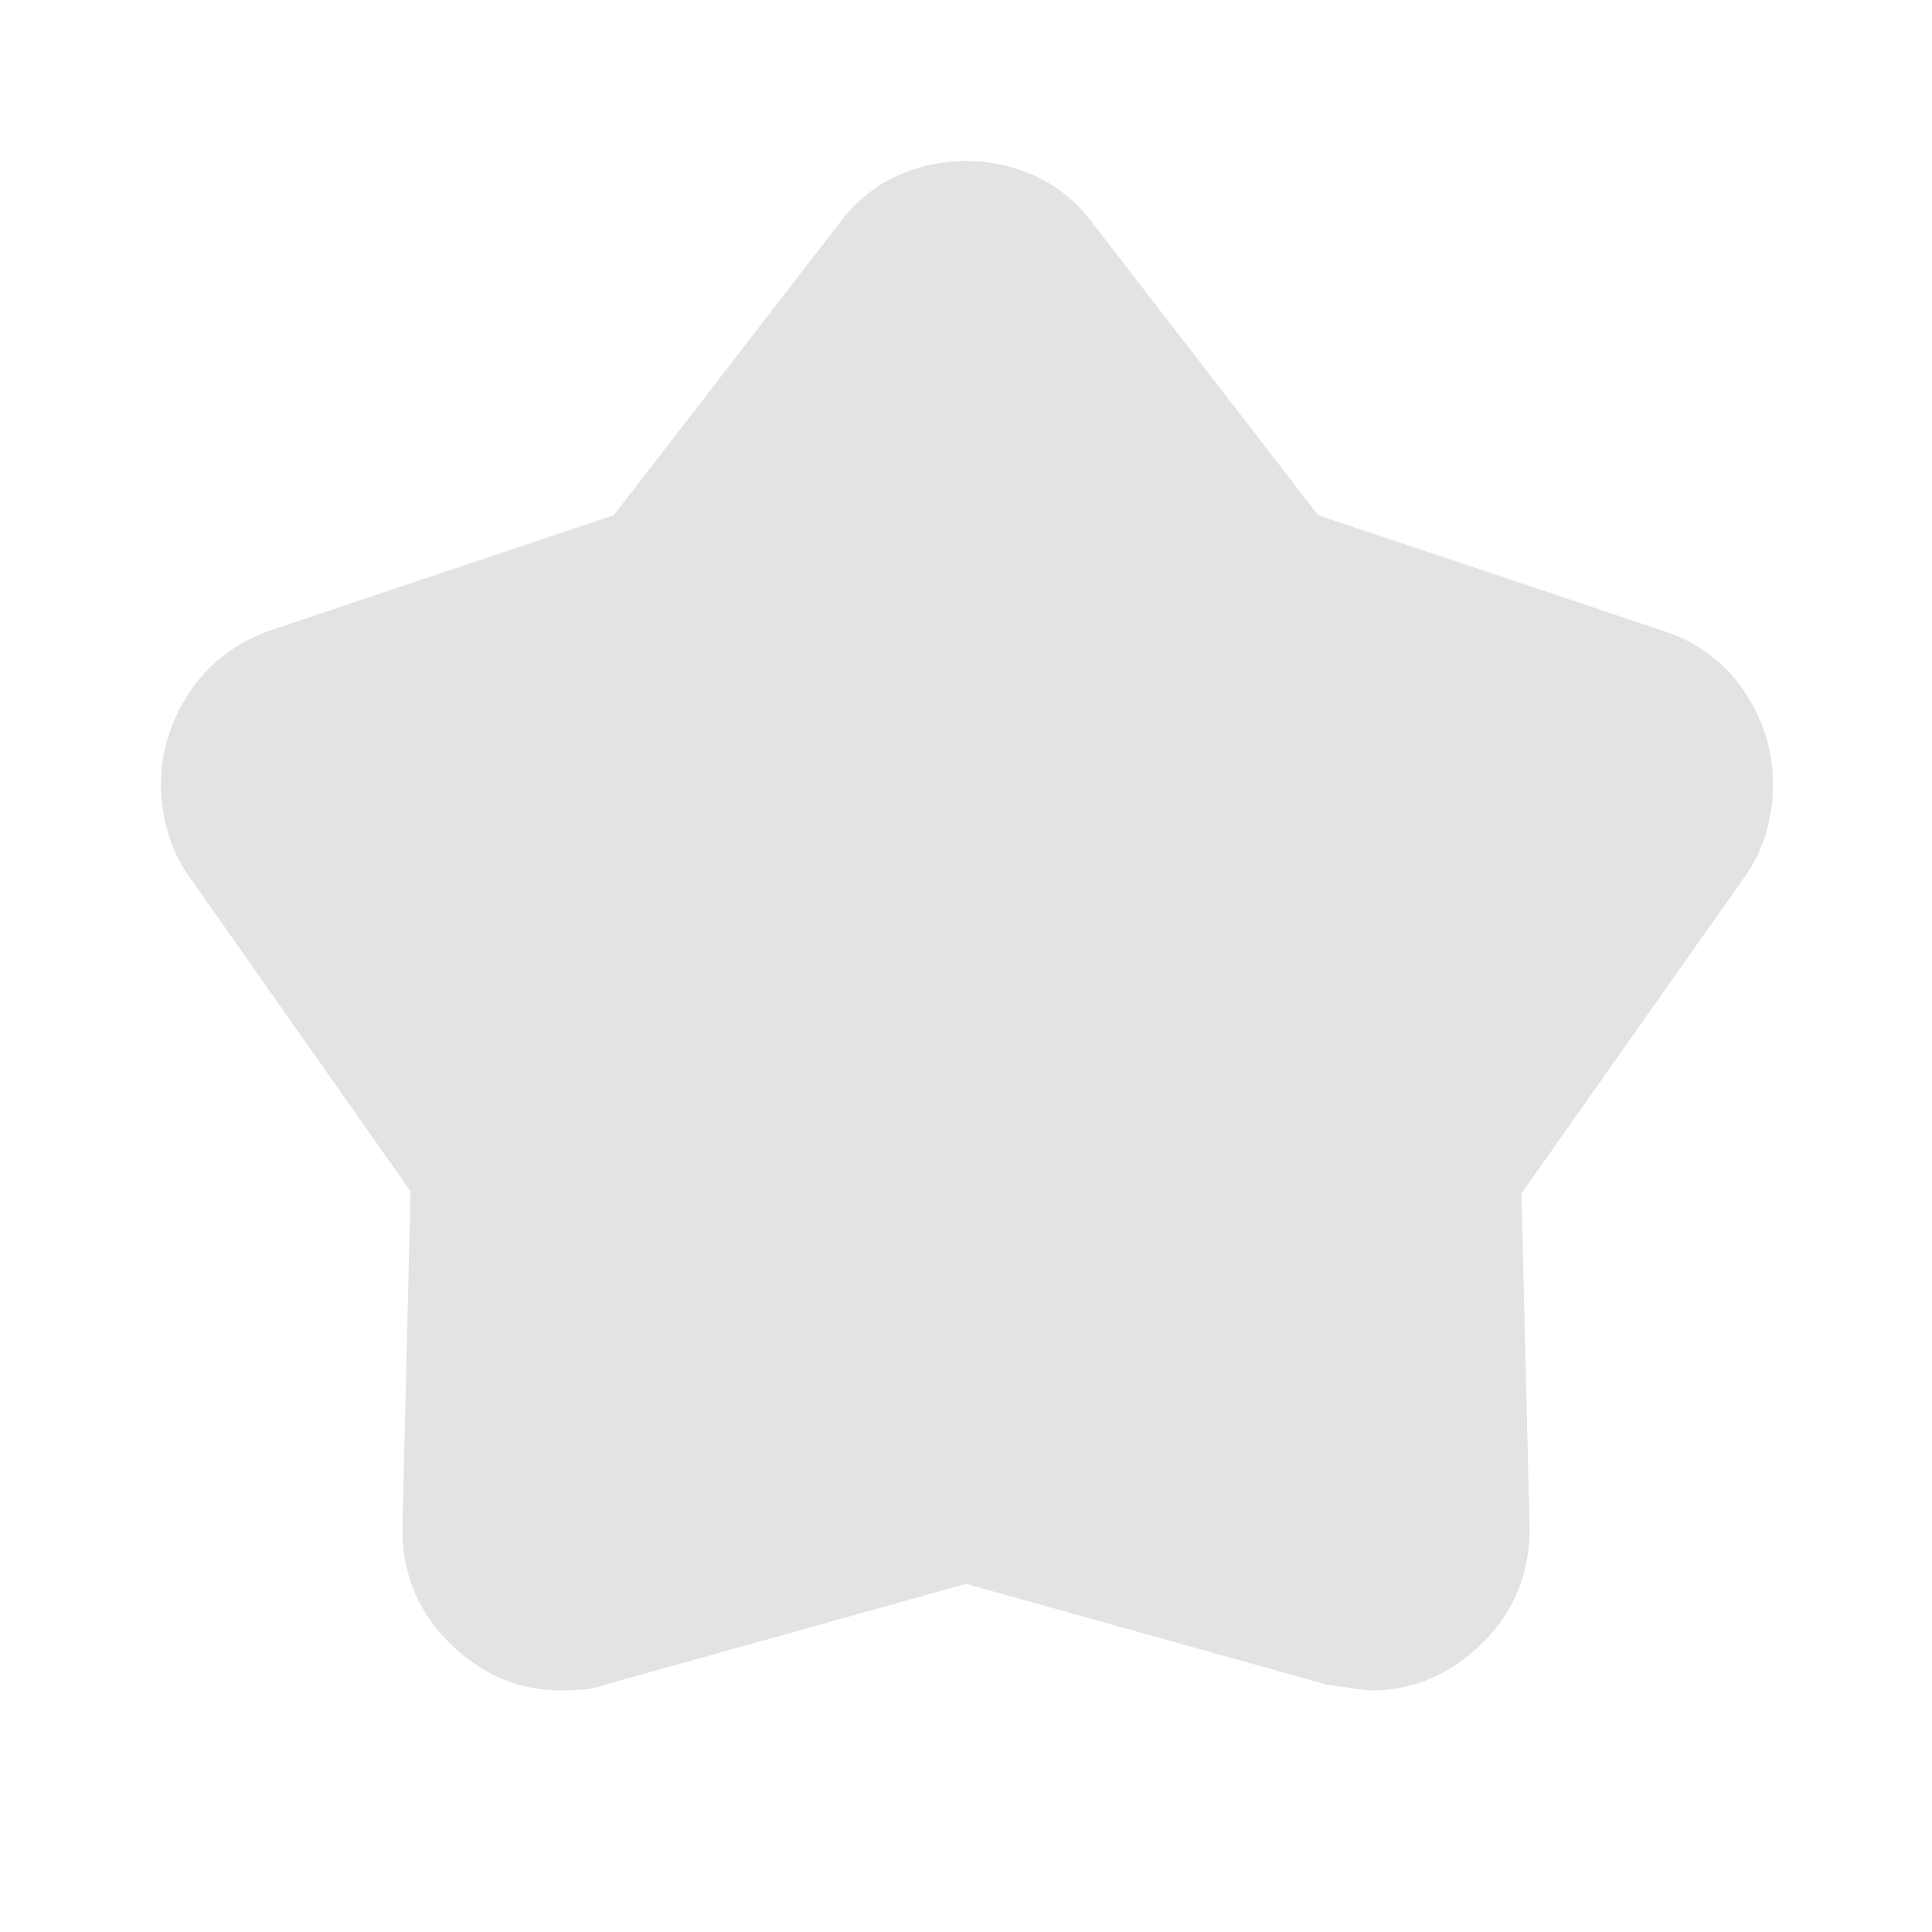
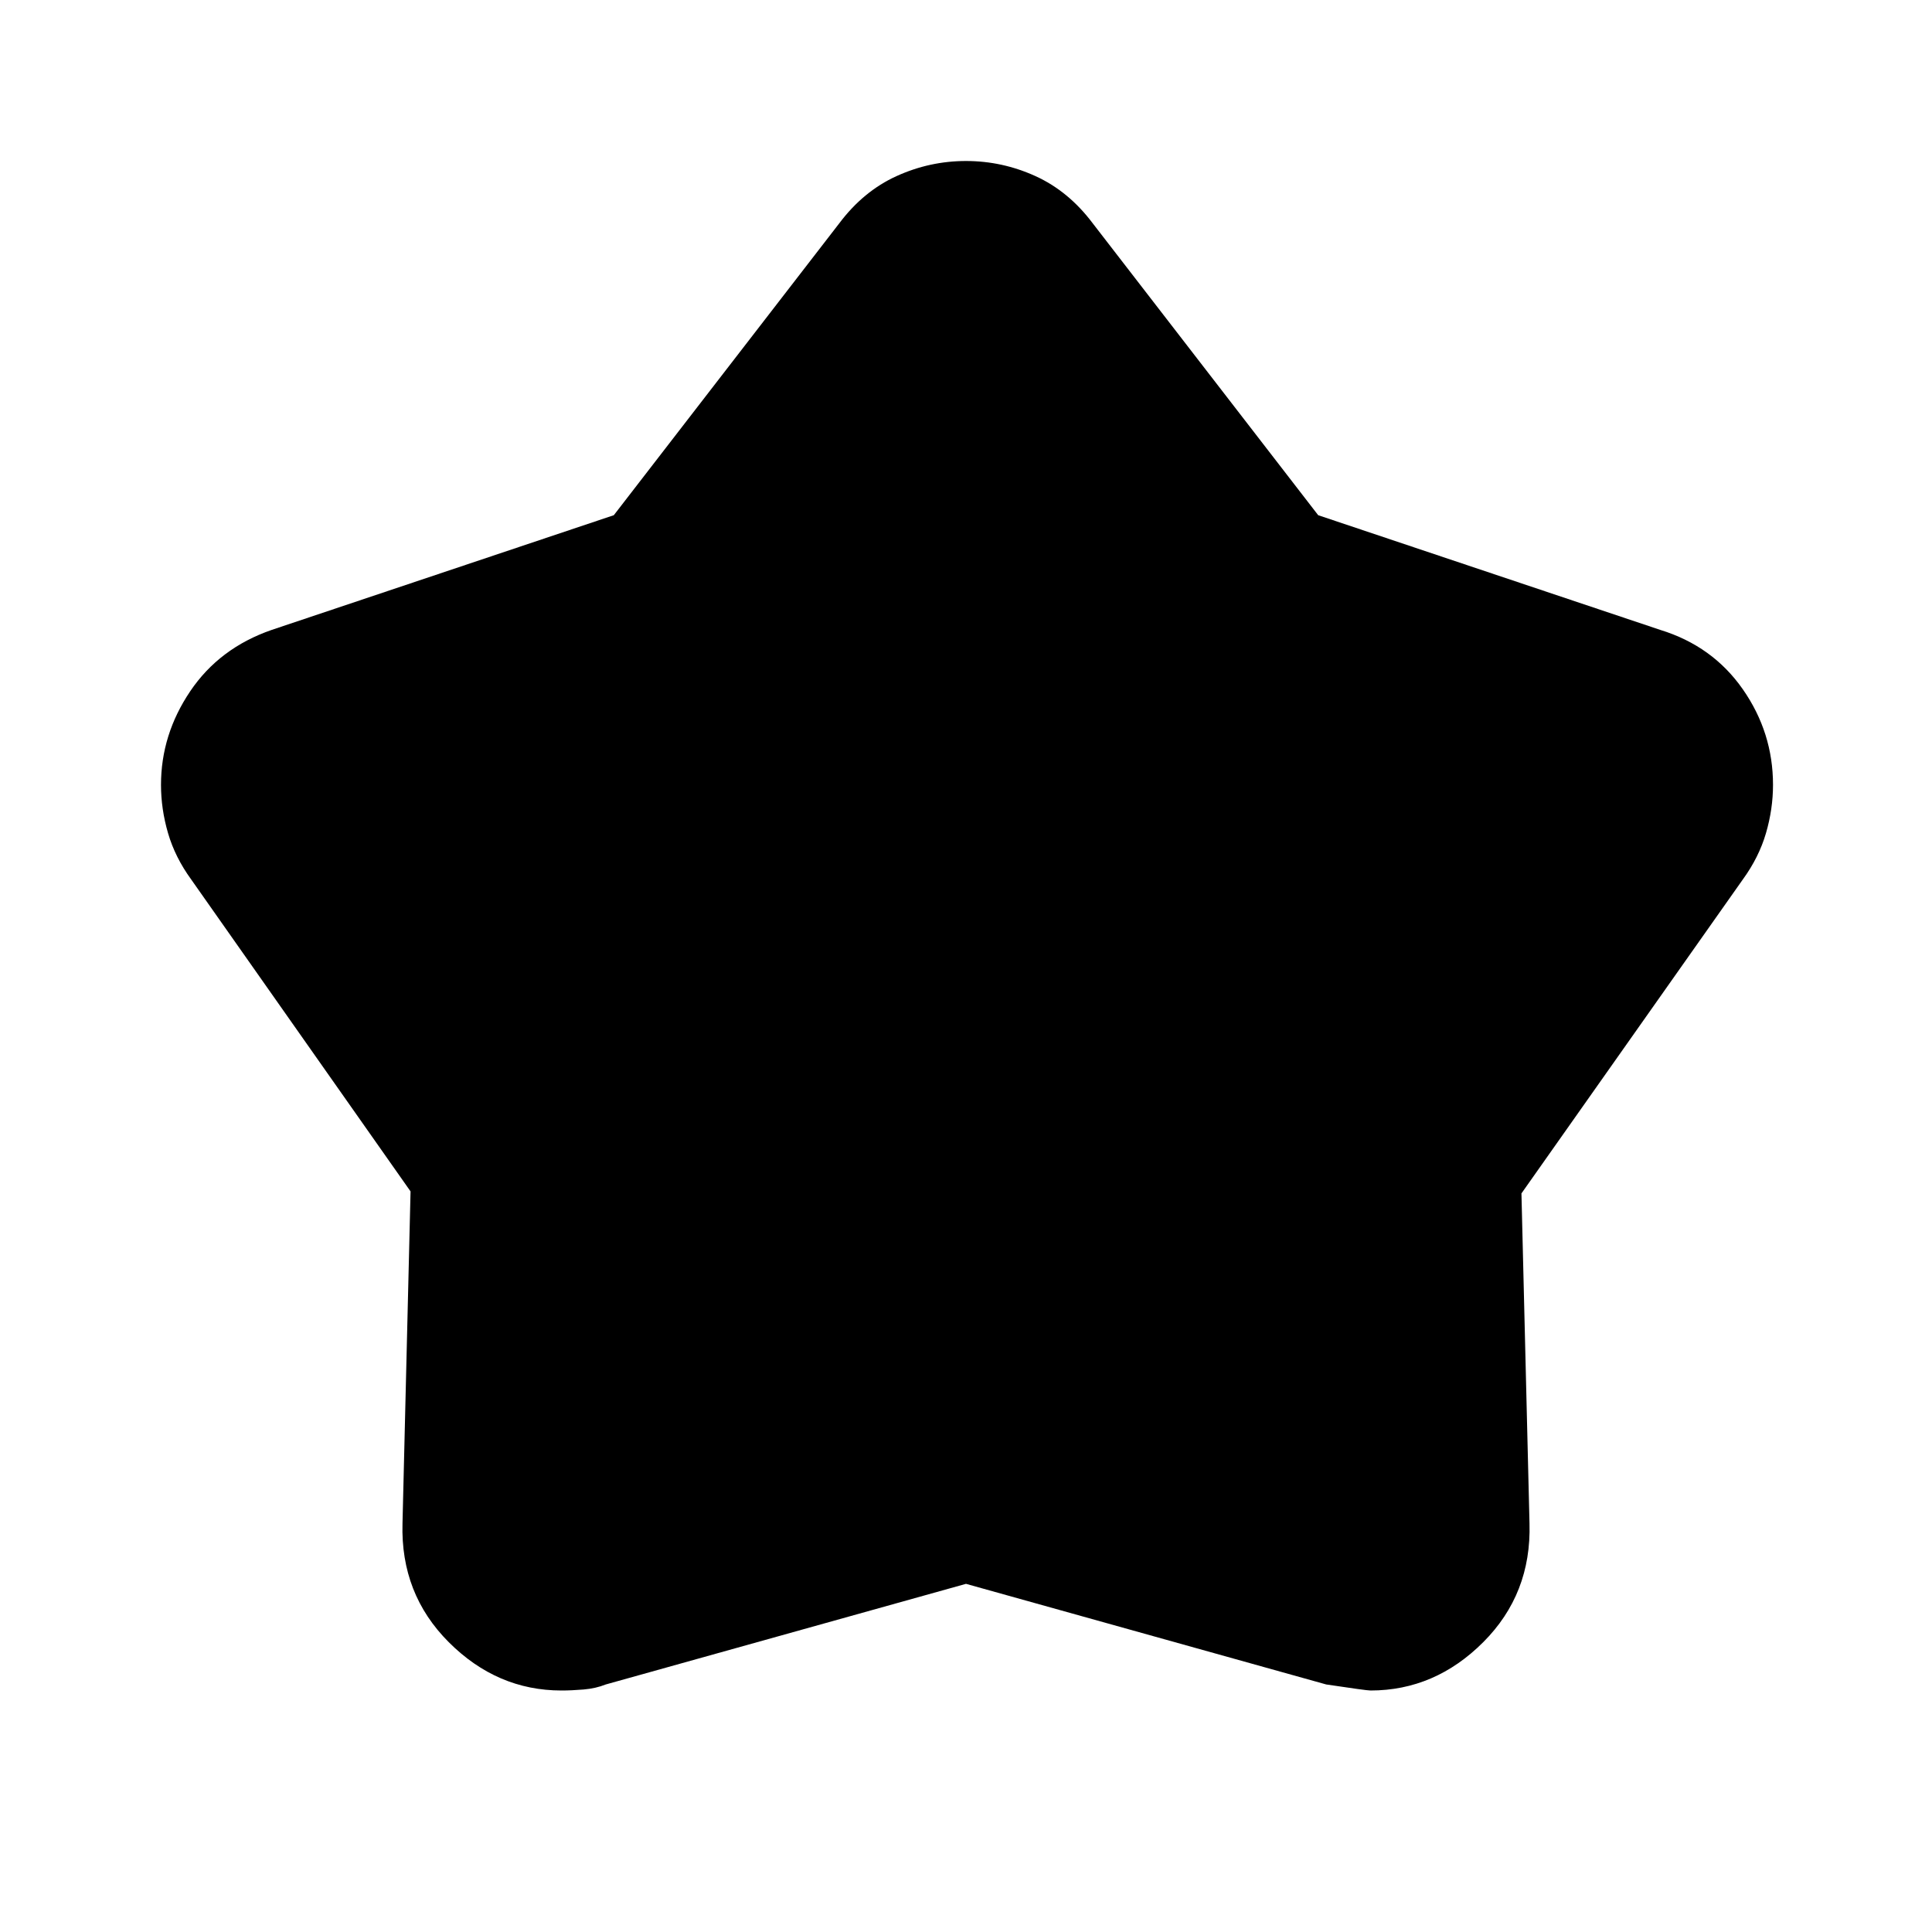
- <svg xmlns="http://www.w3.org/2000/svg" height="24px" viewBox="0 -960 960 960" width="24px" fill="#e3e3e3">
+ <svg xmlns="http://www.w3.org/2000/svg" height="24px" viewBox="0 -960 960 960" width="24px" fill="#000">
  <path d="m305-704 112-145q12-16 28.5-23.5T480-880q18 0 34.5 7.5T543-849l112 145 170 57q26 8 41 29.5t15 47.5q0 12-3.5 24T866-523L756-367l4 164q1 35-23 59t-56 24q-2 0-22-3l-179-50-179 50q-5 2-11 2.5t-11 .5q-32 0-56-24t-23-59l4-165L95-523q-8-11-11.5-23T80-570q0-25 14.5-46.5T135-647l170-57Z" />
</svg>
